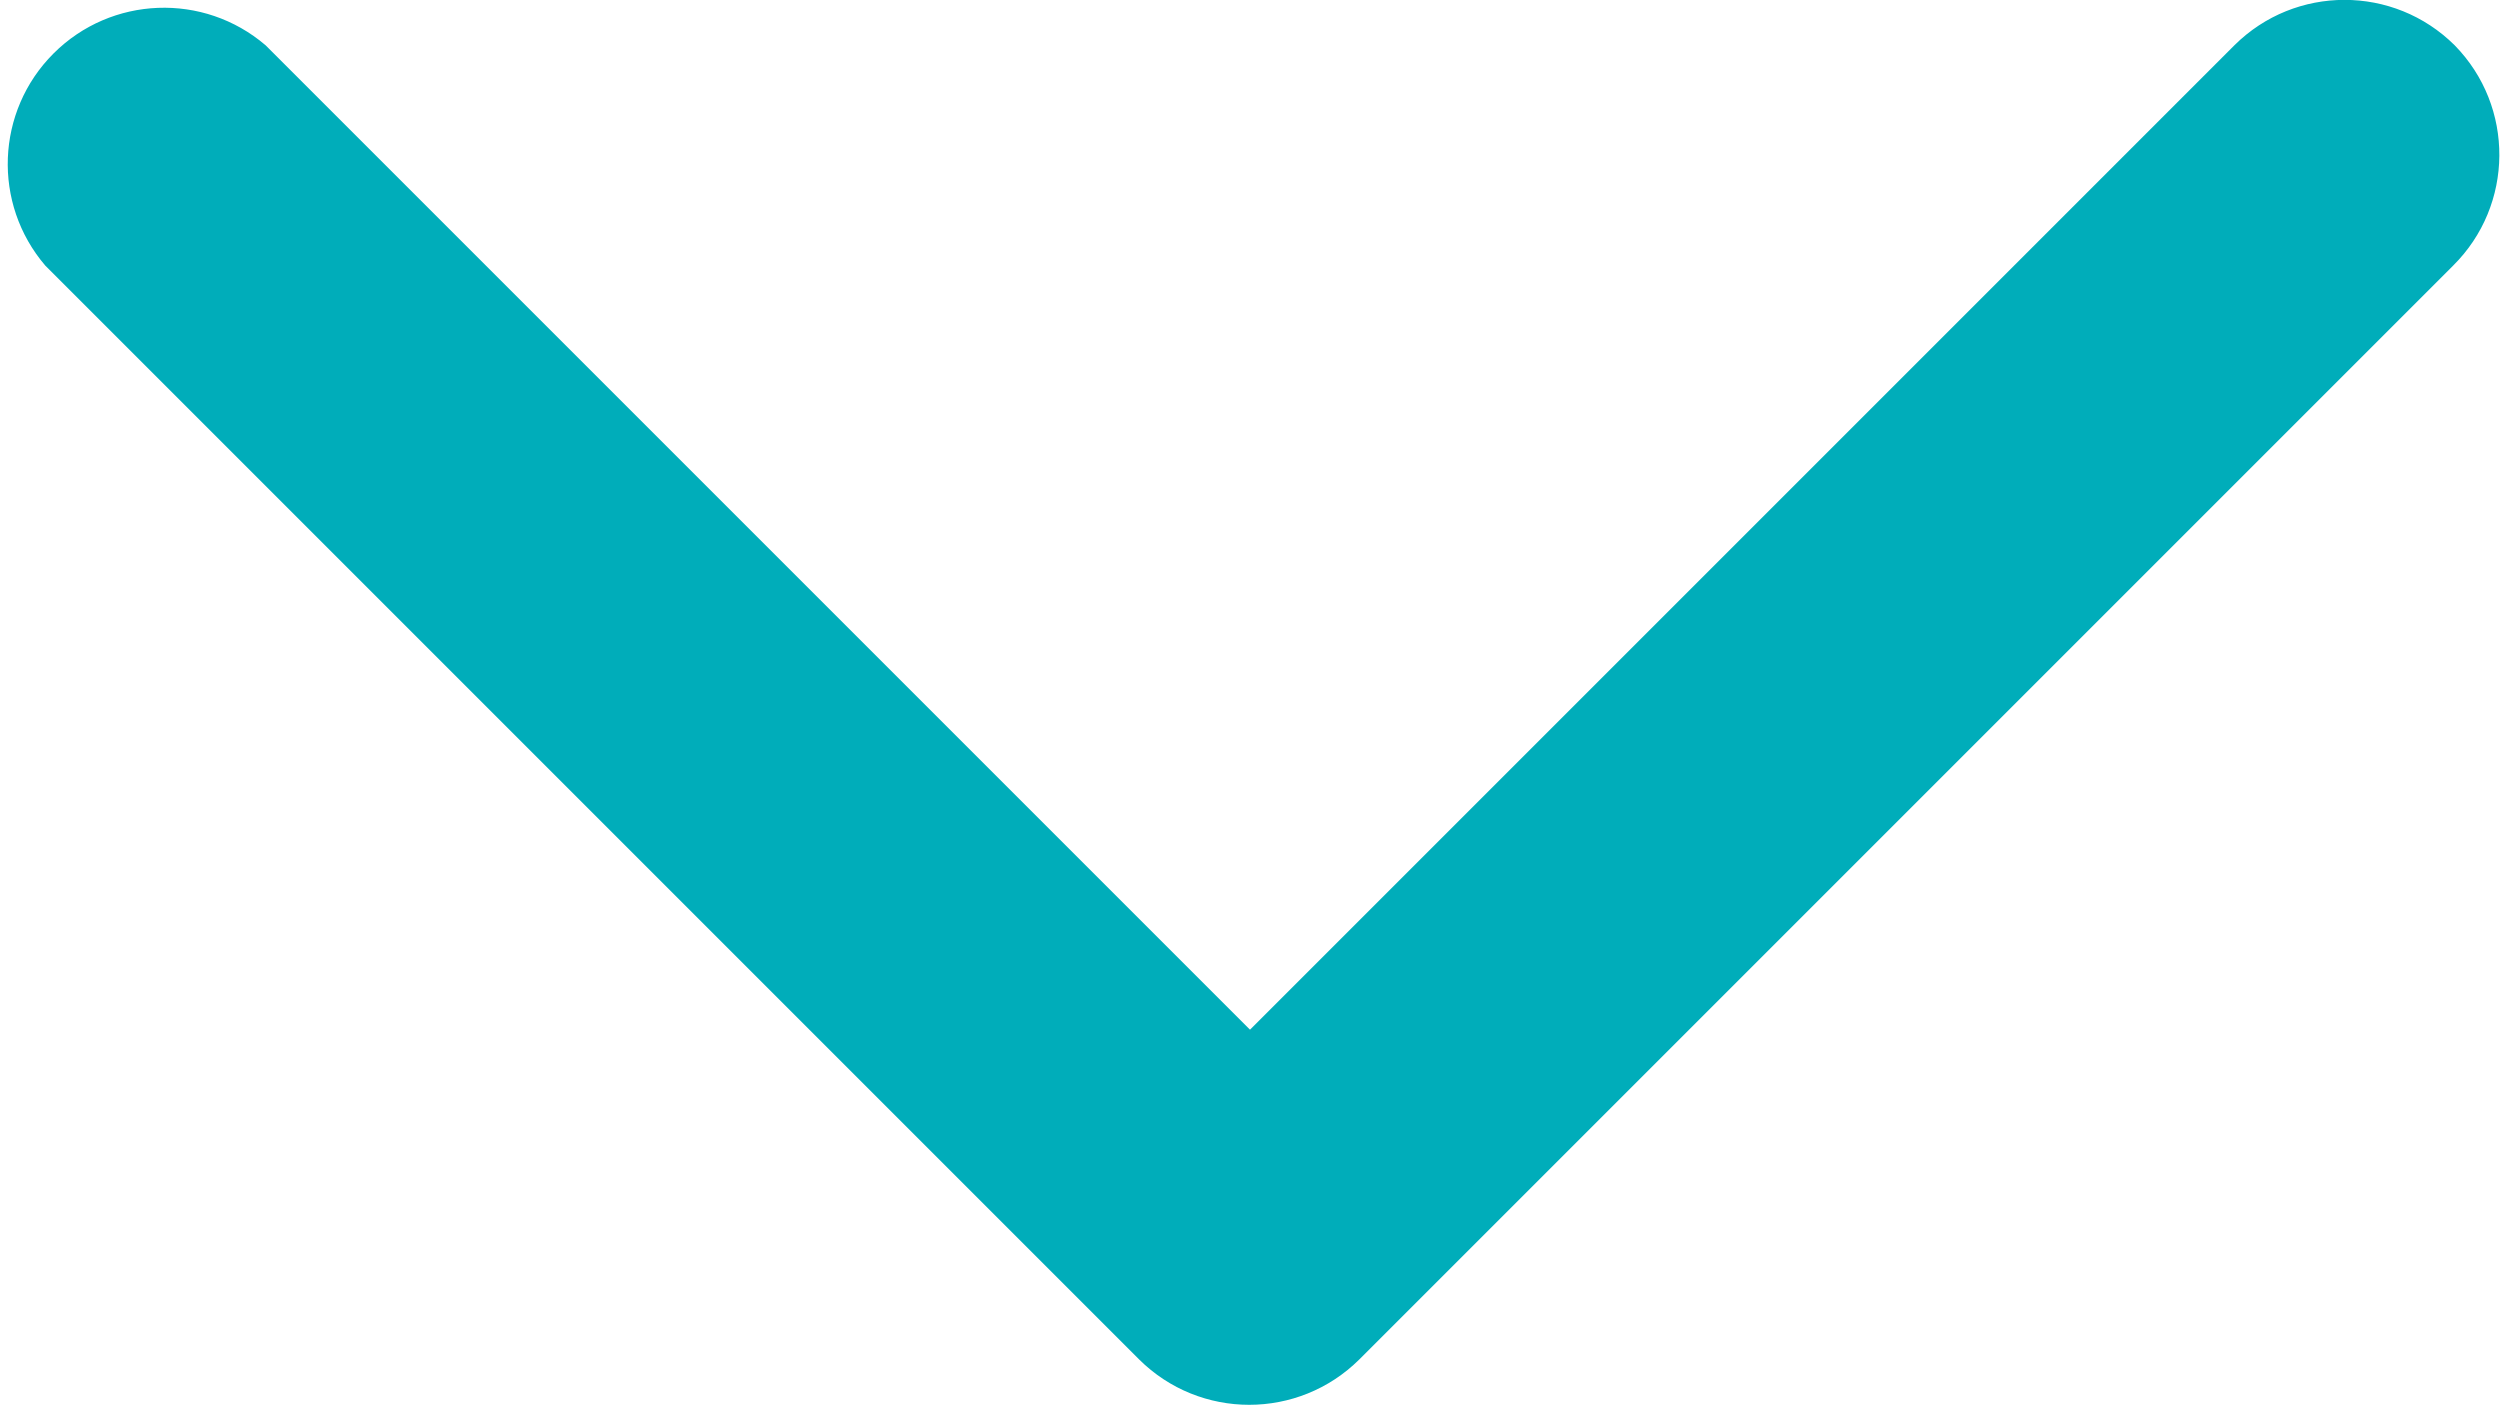
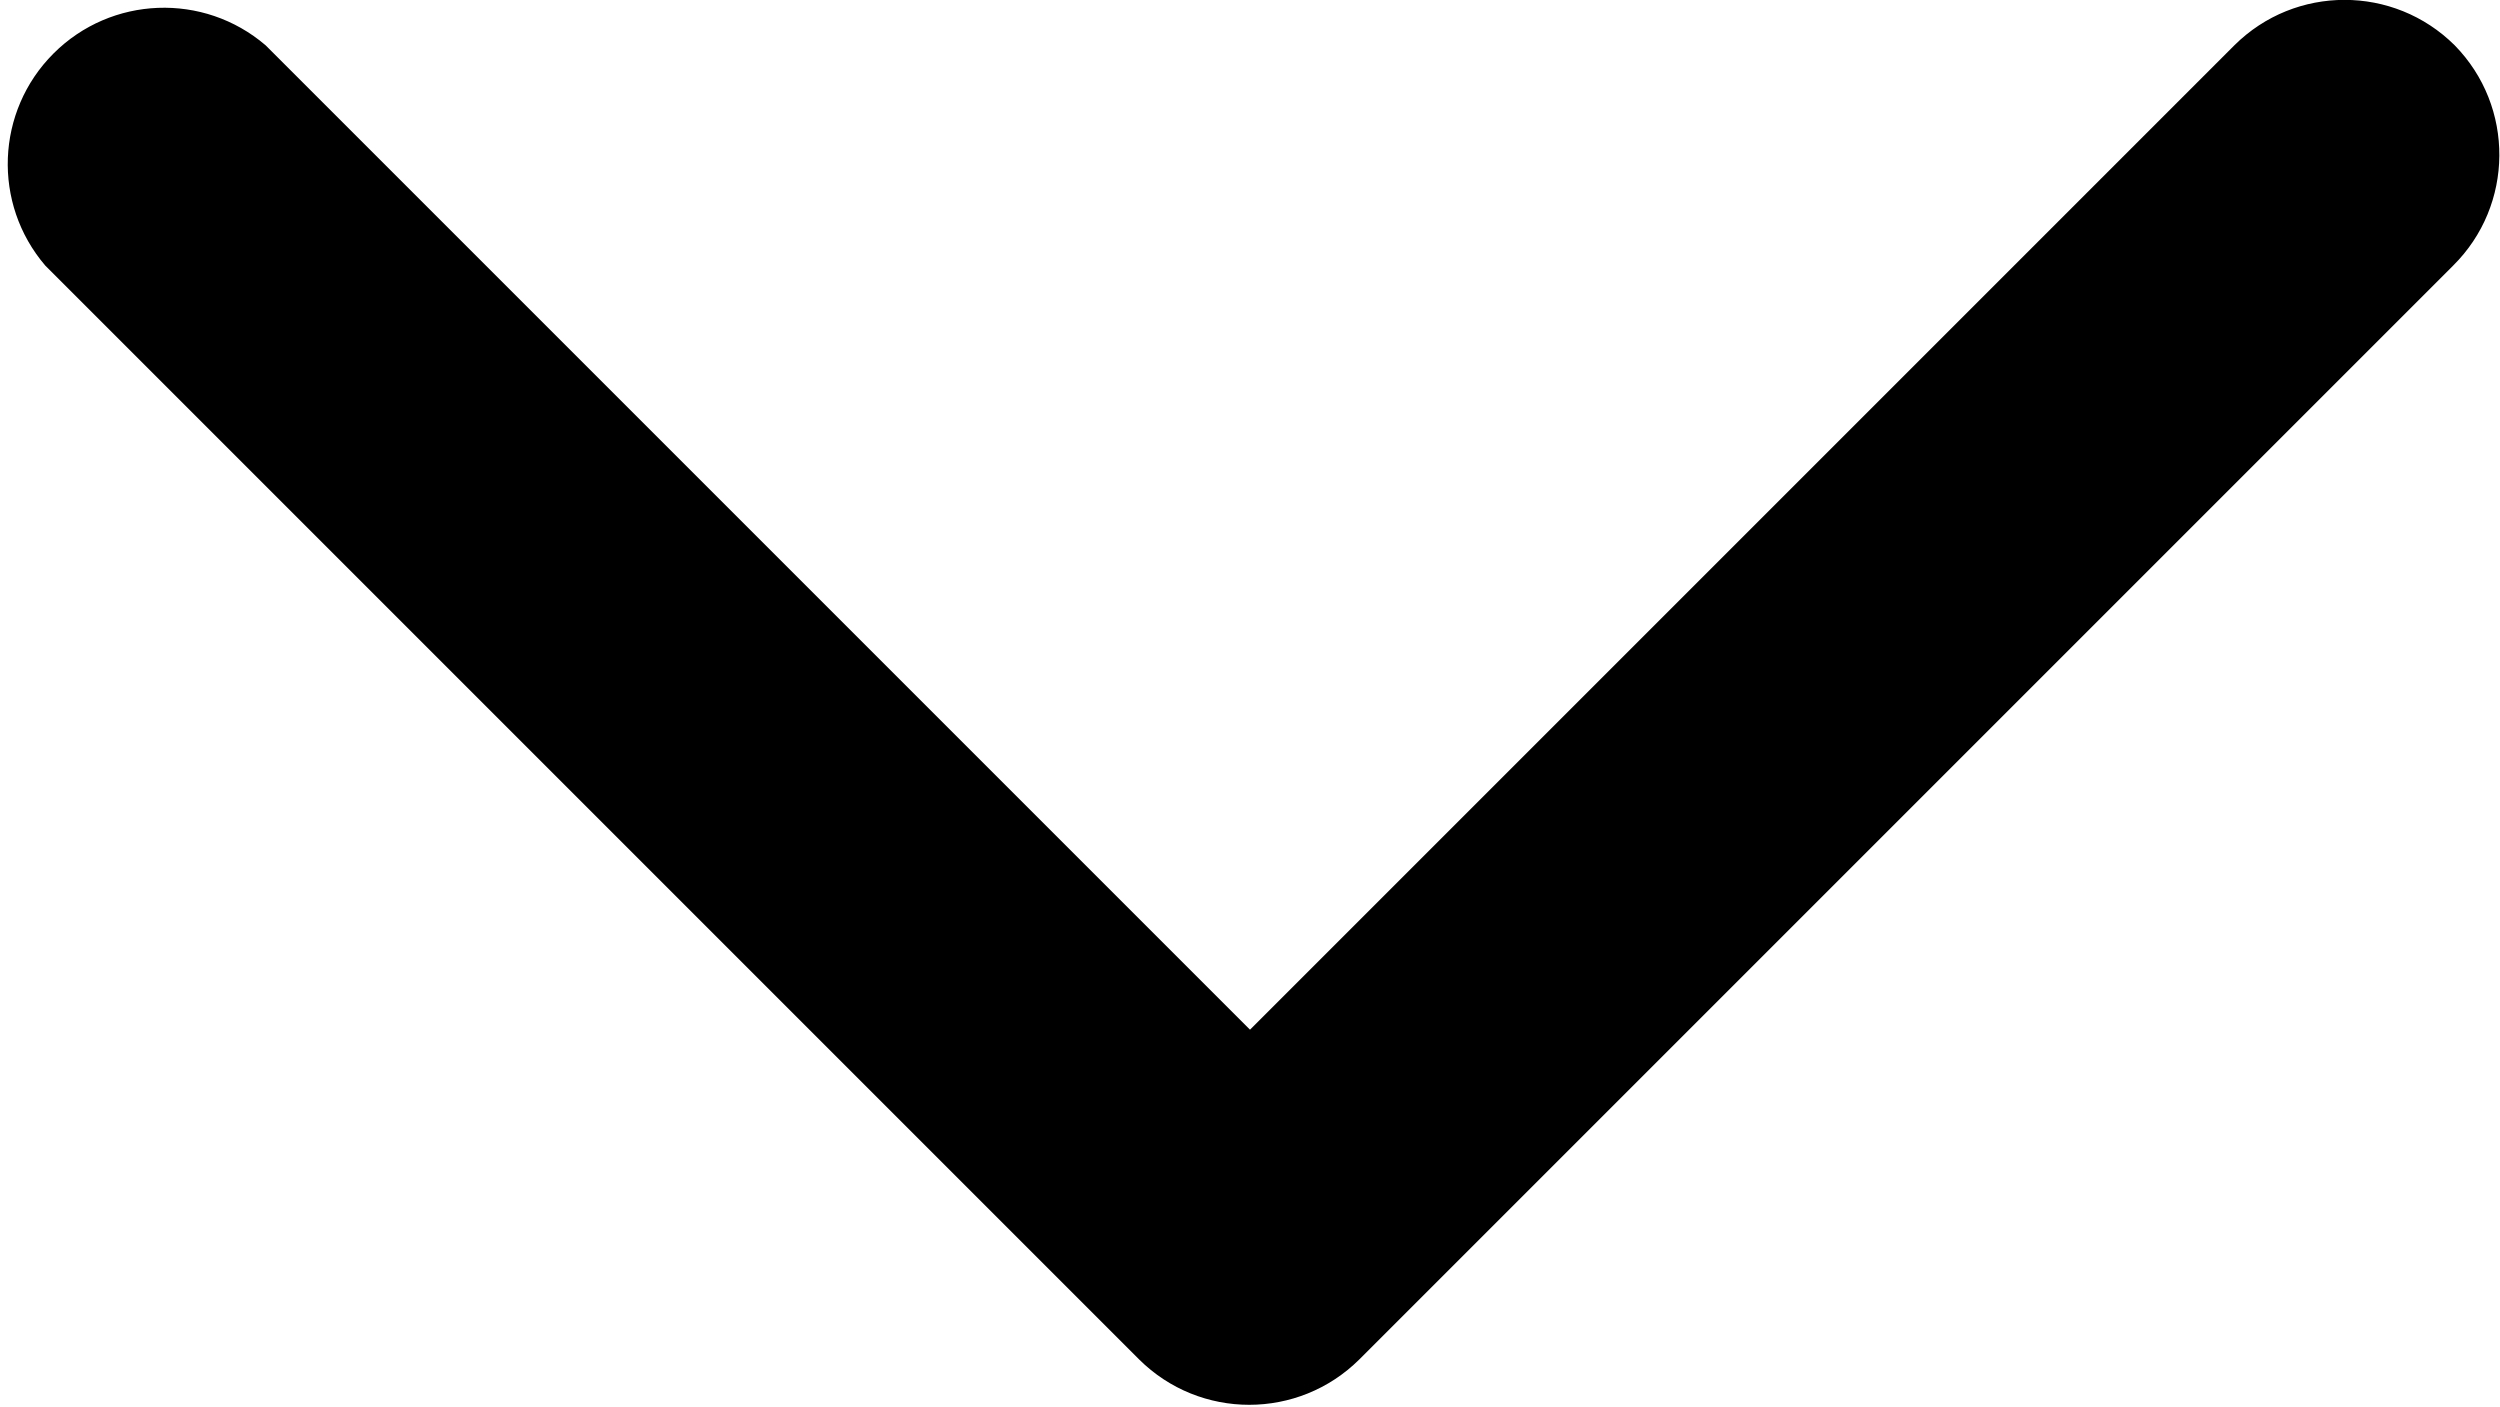
<svg id="peoplehawk-arrow-dropdown" viewBox="0 0 16 9">
-   <path d="M15.71.29a1,1,0,0,0-1.41,0L8,6.59,1.7.29A1,1,0,0,0,.29,1.7l7,7a1,1,0,0,0,1.41,0l7-7A1,1,0,0,0,15.71.29Z" style="fill:#00adba;fill-rule:evenodd">
+   <path d="M15.71.29a1,1,0,0,0-1.41,0L8,6.59,1.7.29A1,1,0,0,0,.29,1.7l7,7a1,1,0,0,0,1.41,0l7-7A1,1,0,0,0,15.71.29Z" style="fill:black;fill-rule:evenodd">
	</path>
</svg>
